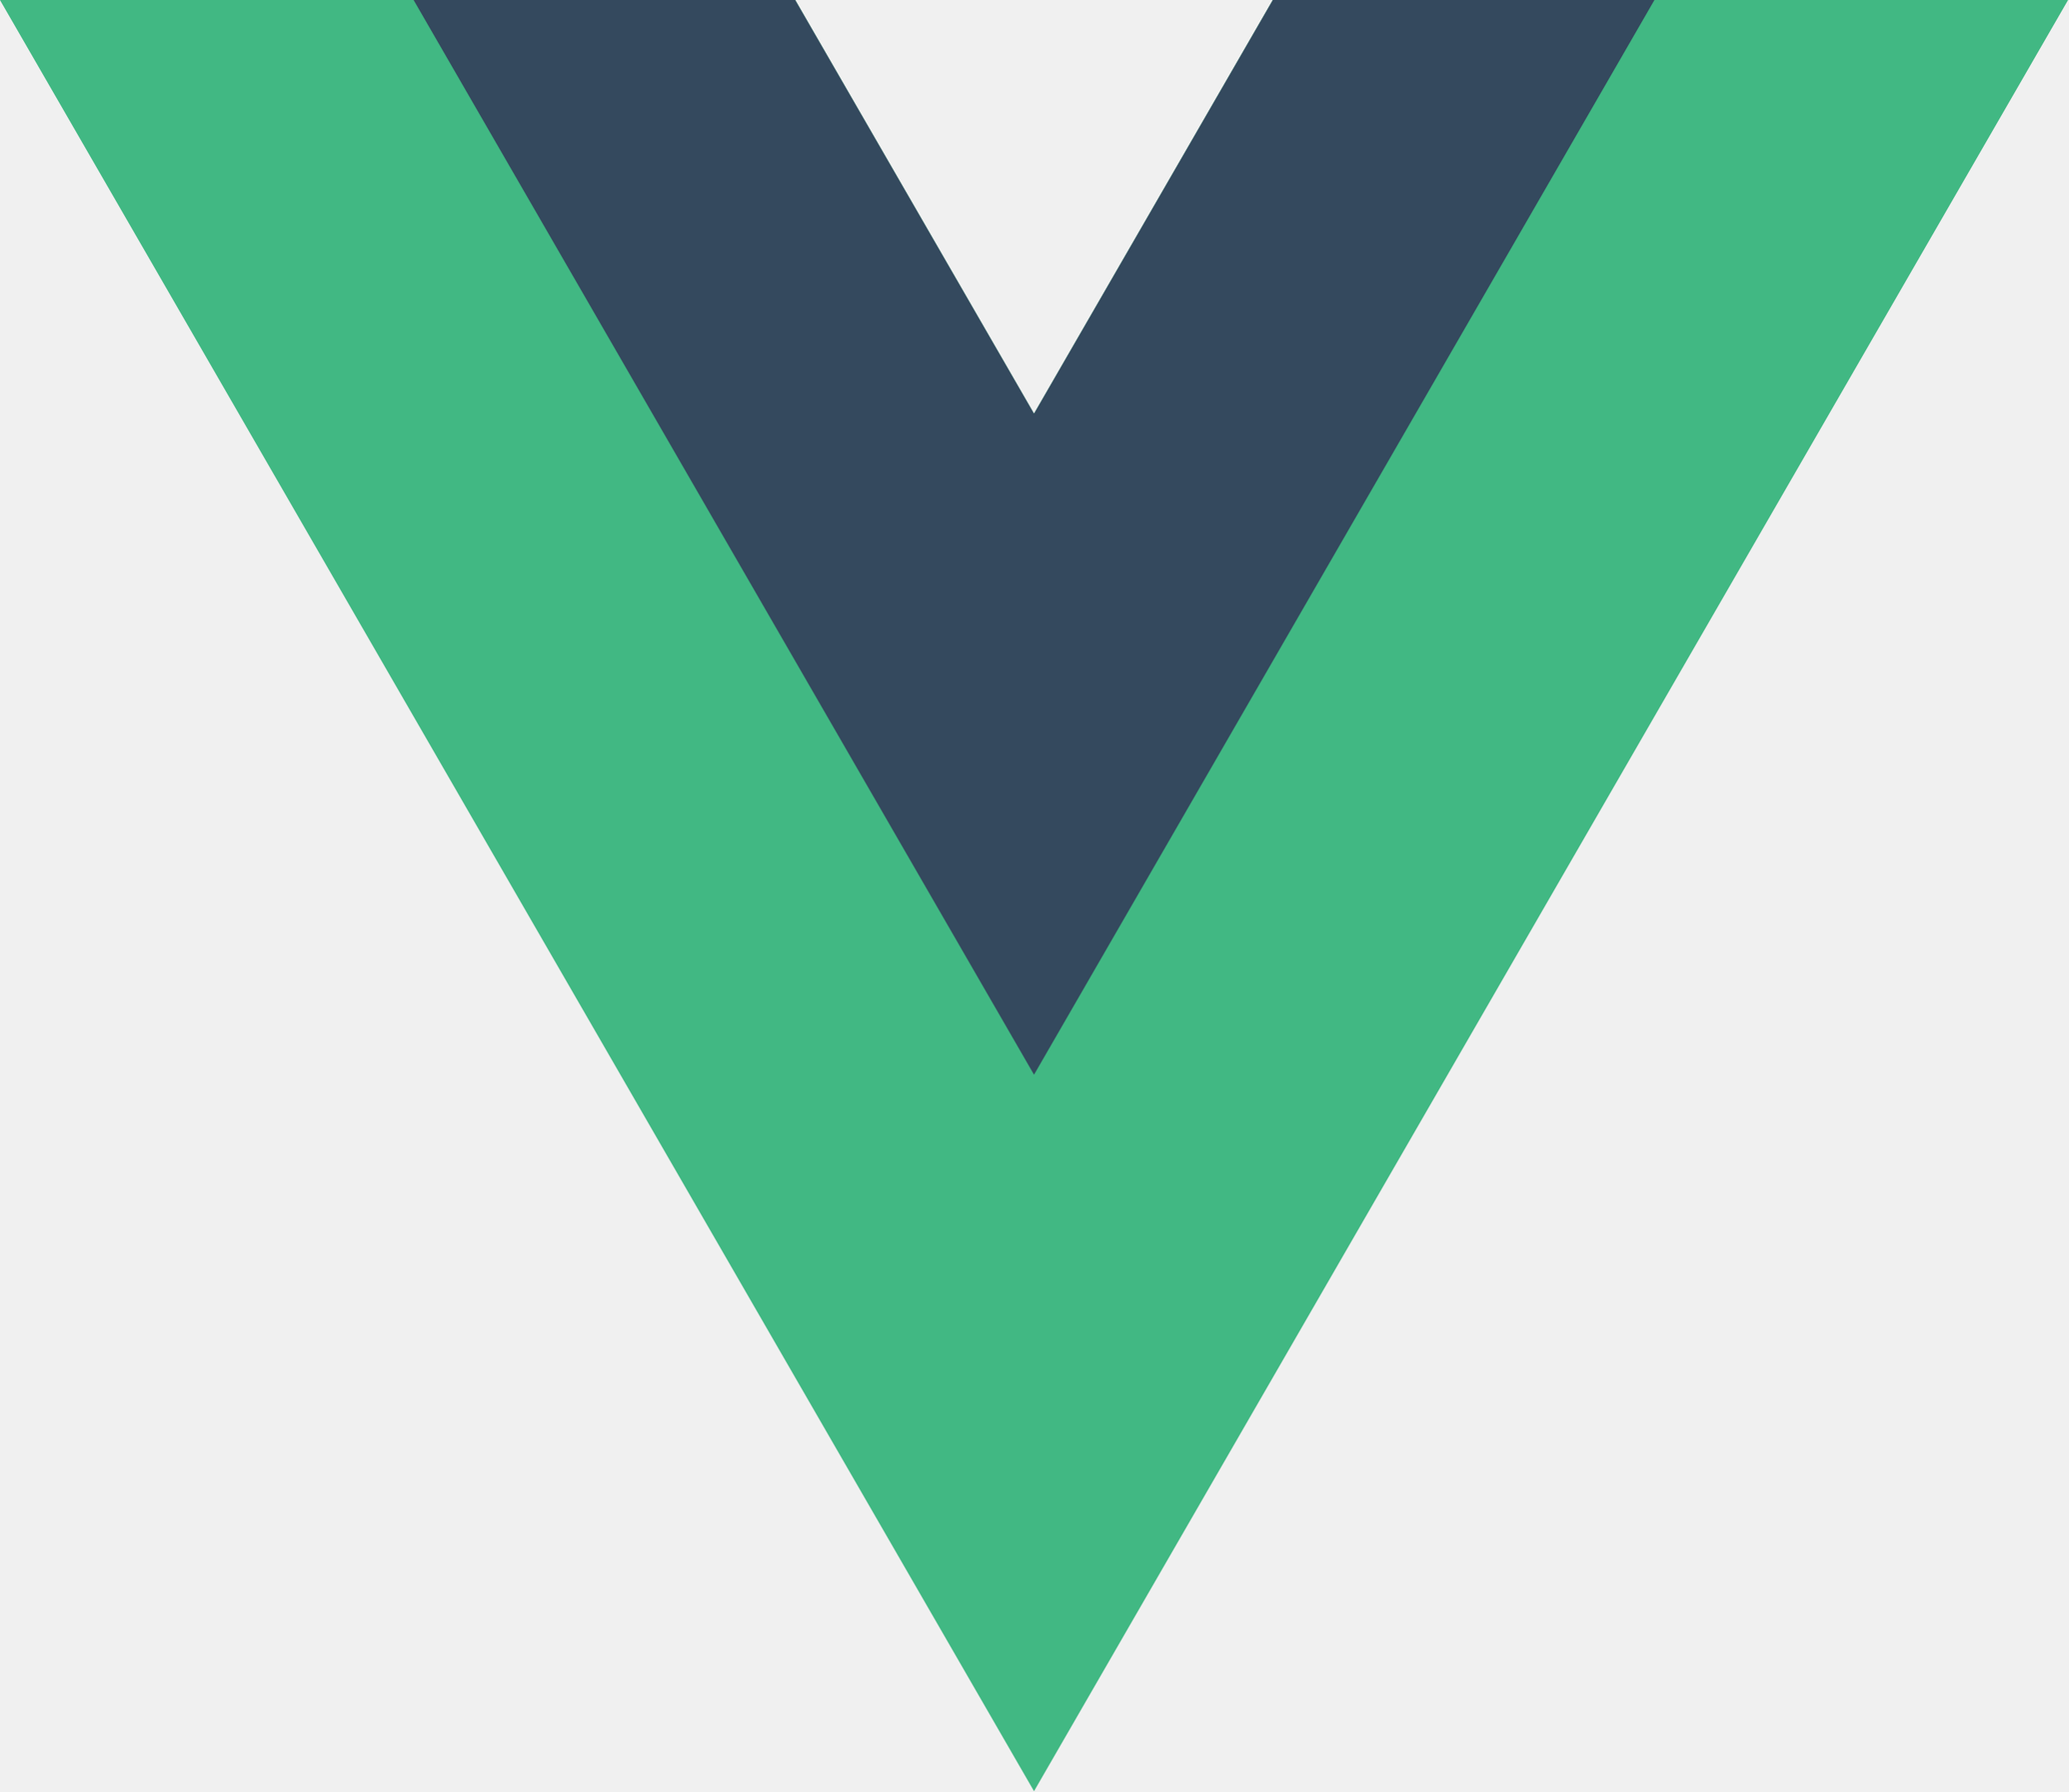
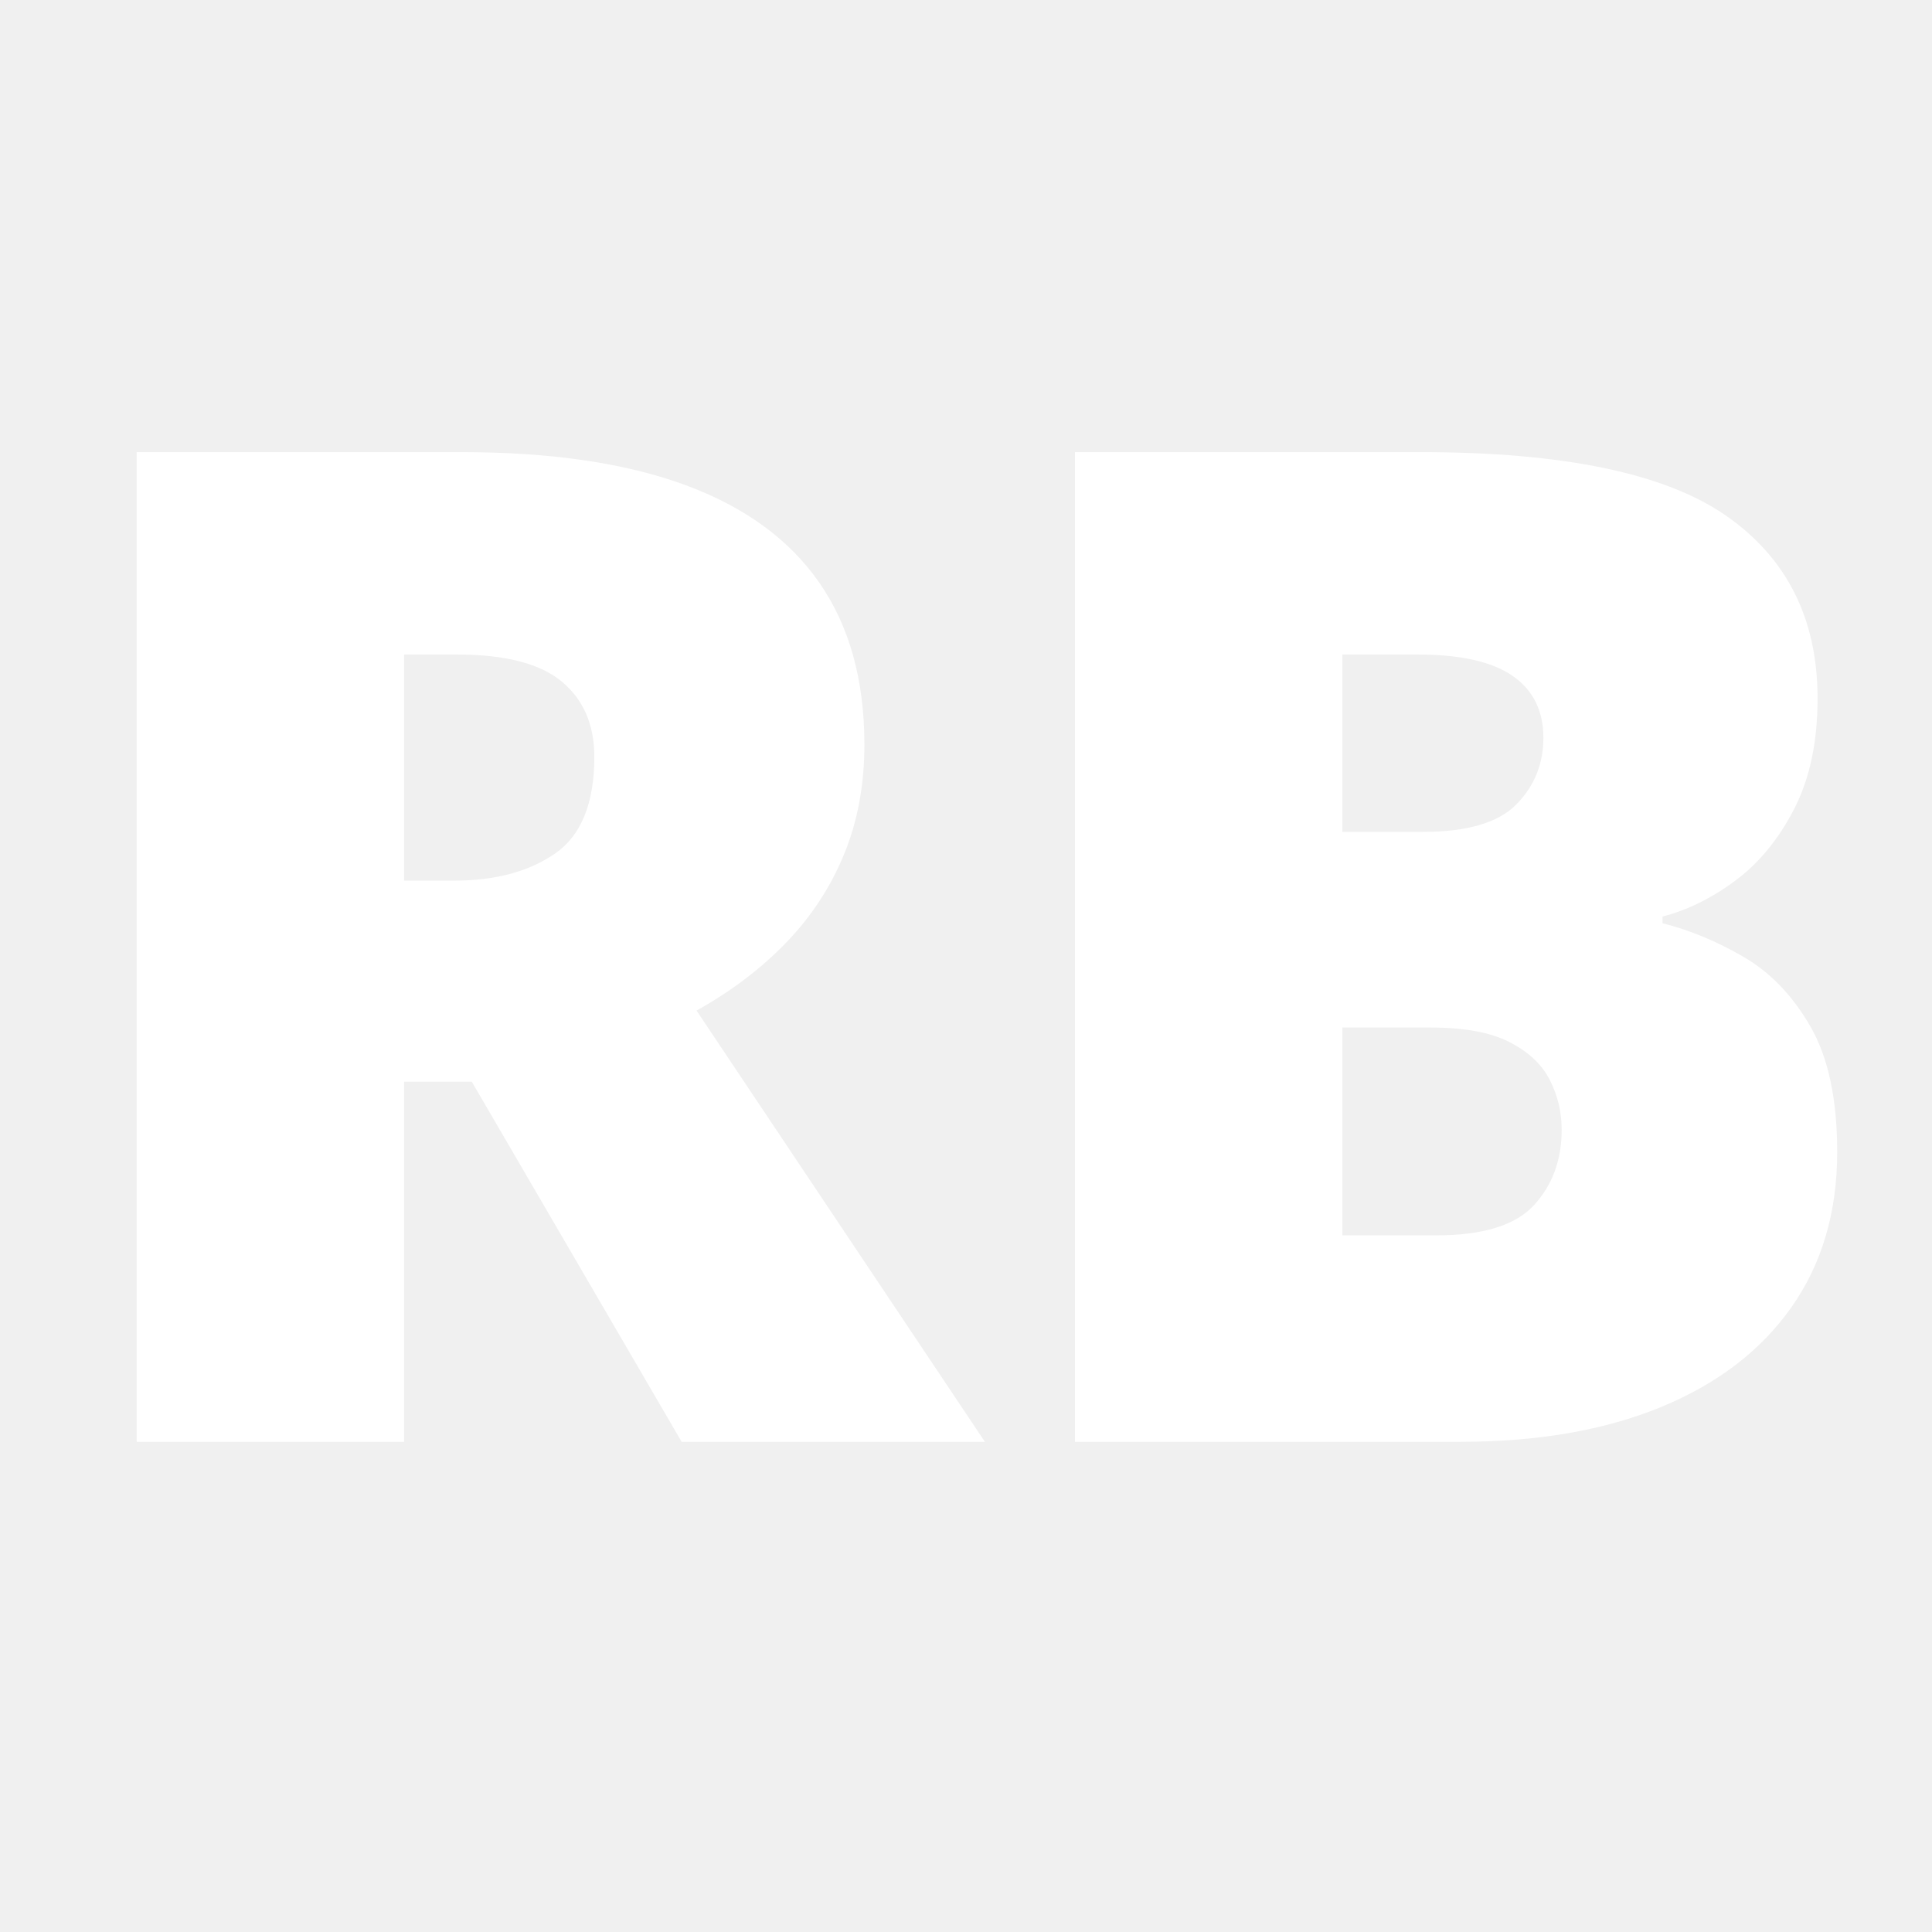
- <svg xmlns="http://www.w3.org/2000/svg" viewBox="0 0 261.76 226.69">
-   <path d="M161.096.001l-30.225 52.351L100.647.001H-.005l130.877 226.688L261.749.001z" fill="#41b883" />
-   <path d="M161.096.001l-30.225 52.351L100.647.001H52.346l78.526 136.01L209.398.001z" fill="#34495e" />
+ <svg xmlns="http://www.w3.org/2000/svg" width="1080" zoomAndPan="magnify" viewBox="0 0 810 810" height="1080" preserveAspectRatio="xMidYMid meet" version="1.0">
+   <defs>
+     <g />
+   </defs>
+   <g fill="#ffffff" fill-opacity="1">
+     <g transform="translate(12.46738, 604.4889)">
+       <g>
+         <path d="M 180.797 -414.938 C 218.441 -414.938 249.75 -410.348 274.719 -401.172 C 299.695 -391.992 318.477 -378.32 331.062 -360.156 C 343.645 -341.988 349.938 -319.379 349.938 -292.328 C 349.938 -275.484 347.098 -260.156 341.422 -246.344 C 335.742 -232.531 327.656 -220.188 317.156 -209.312 C 306.656 -198.438 294.125 -188.93 279.562 -180.797 L 400.453 0 L 273.312 0 L 185.328 -150.984 L 156.953 -150.984 L 156.953 0 L 44.844 0 L 44.844 -414.938 Z M 179.094 -330.078 L 156.953 -330.078 L 156.953 -235.281 L 177.953 -235.281 C 195.172 -235.281 209.266 -239.062 220.234 -246.625 C 231.211 -254.195 236.703 -267.727 236.703 -287.219 C 236.703 -300.656 232.16 -311.156 223.078 -318.719 C 213.992 -326.289 199.332 -330.078 179.094 -330.078 Z M 179.094 -330.078 " />
+       </g>
+     </g>
+     <g transform="translate(405.8334, 604.4889)">
+       <g>
+         <path d="M 44.844 -414.938 L 189.594 -414.938 C 249.57 -414.938 292.332 -406.039 317.875 -388.25 C 343.414 -370.469 356.188 -344.926 356.188 -311.625 C 356.188 -293.457 352.922 -278.035 346.391 -265.359 C 339.867 -252.68 331.641 -242.656 321.703 -235.281 C 311.766 -227.906 301.594 -222.891 291.188 -220.234 L 291.188 -217.406 C 302.539 -214.562 313.848 -209.875 325.109 -203.344 C 336.367 -196.82 345.734 -187.078 353.203 -174.109 C 360.68 -161.148 364.422 -143.602 364.422 -121.469 C 364.422 -96.301 358.035 -74.633 345.266 -56.469 C 332.492 -38.312 314.281 -24.359 290.625 -14.609 C 266.969 -4.867 238.867 0 206.328 0 L 44.844 0 Z M 156.953 -255.719 L 190.719 -255.719 C 209.258 -255.719 222.312 -259.547 229.875 -267.203 C 237.445 -274.867 241.234 -284.191 241.234 -295.172 C 241.234 -306.516 236.93 -315.164 228.328 -321.125 C 219.723 -327.094 206.43 -330.078 188.453 -330.078 L 156.953 -330.078 Z M 156.953 -173.688 L 156.953 -86.562 L 196.406 -86.562 C 215.883 -86.562 229.504 -90.77 237.266 -99.188 C 245.023 -107.613 248.906 -118.164 248.906 -130.844 C 248.906 -138.219 247.25 -145.164 243.938 -151.688 C 240.625 -158.219 234.992 -163.516 227.047 -167.578 C 219.098 -171.648 208.125 -173.688 194.125 -173.688 Z M 156.953 -173.688 " />
+       </g>
+     </g>
+   </g>
</svg>
